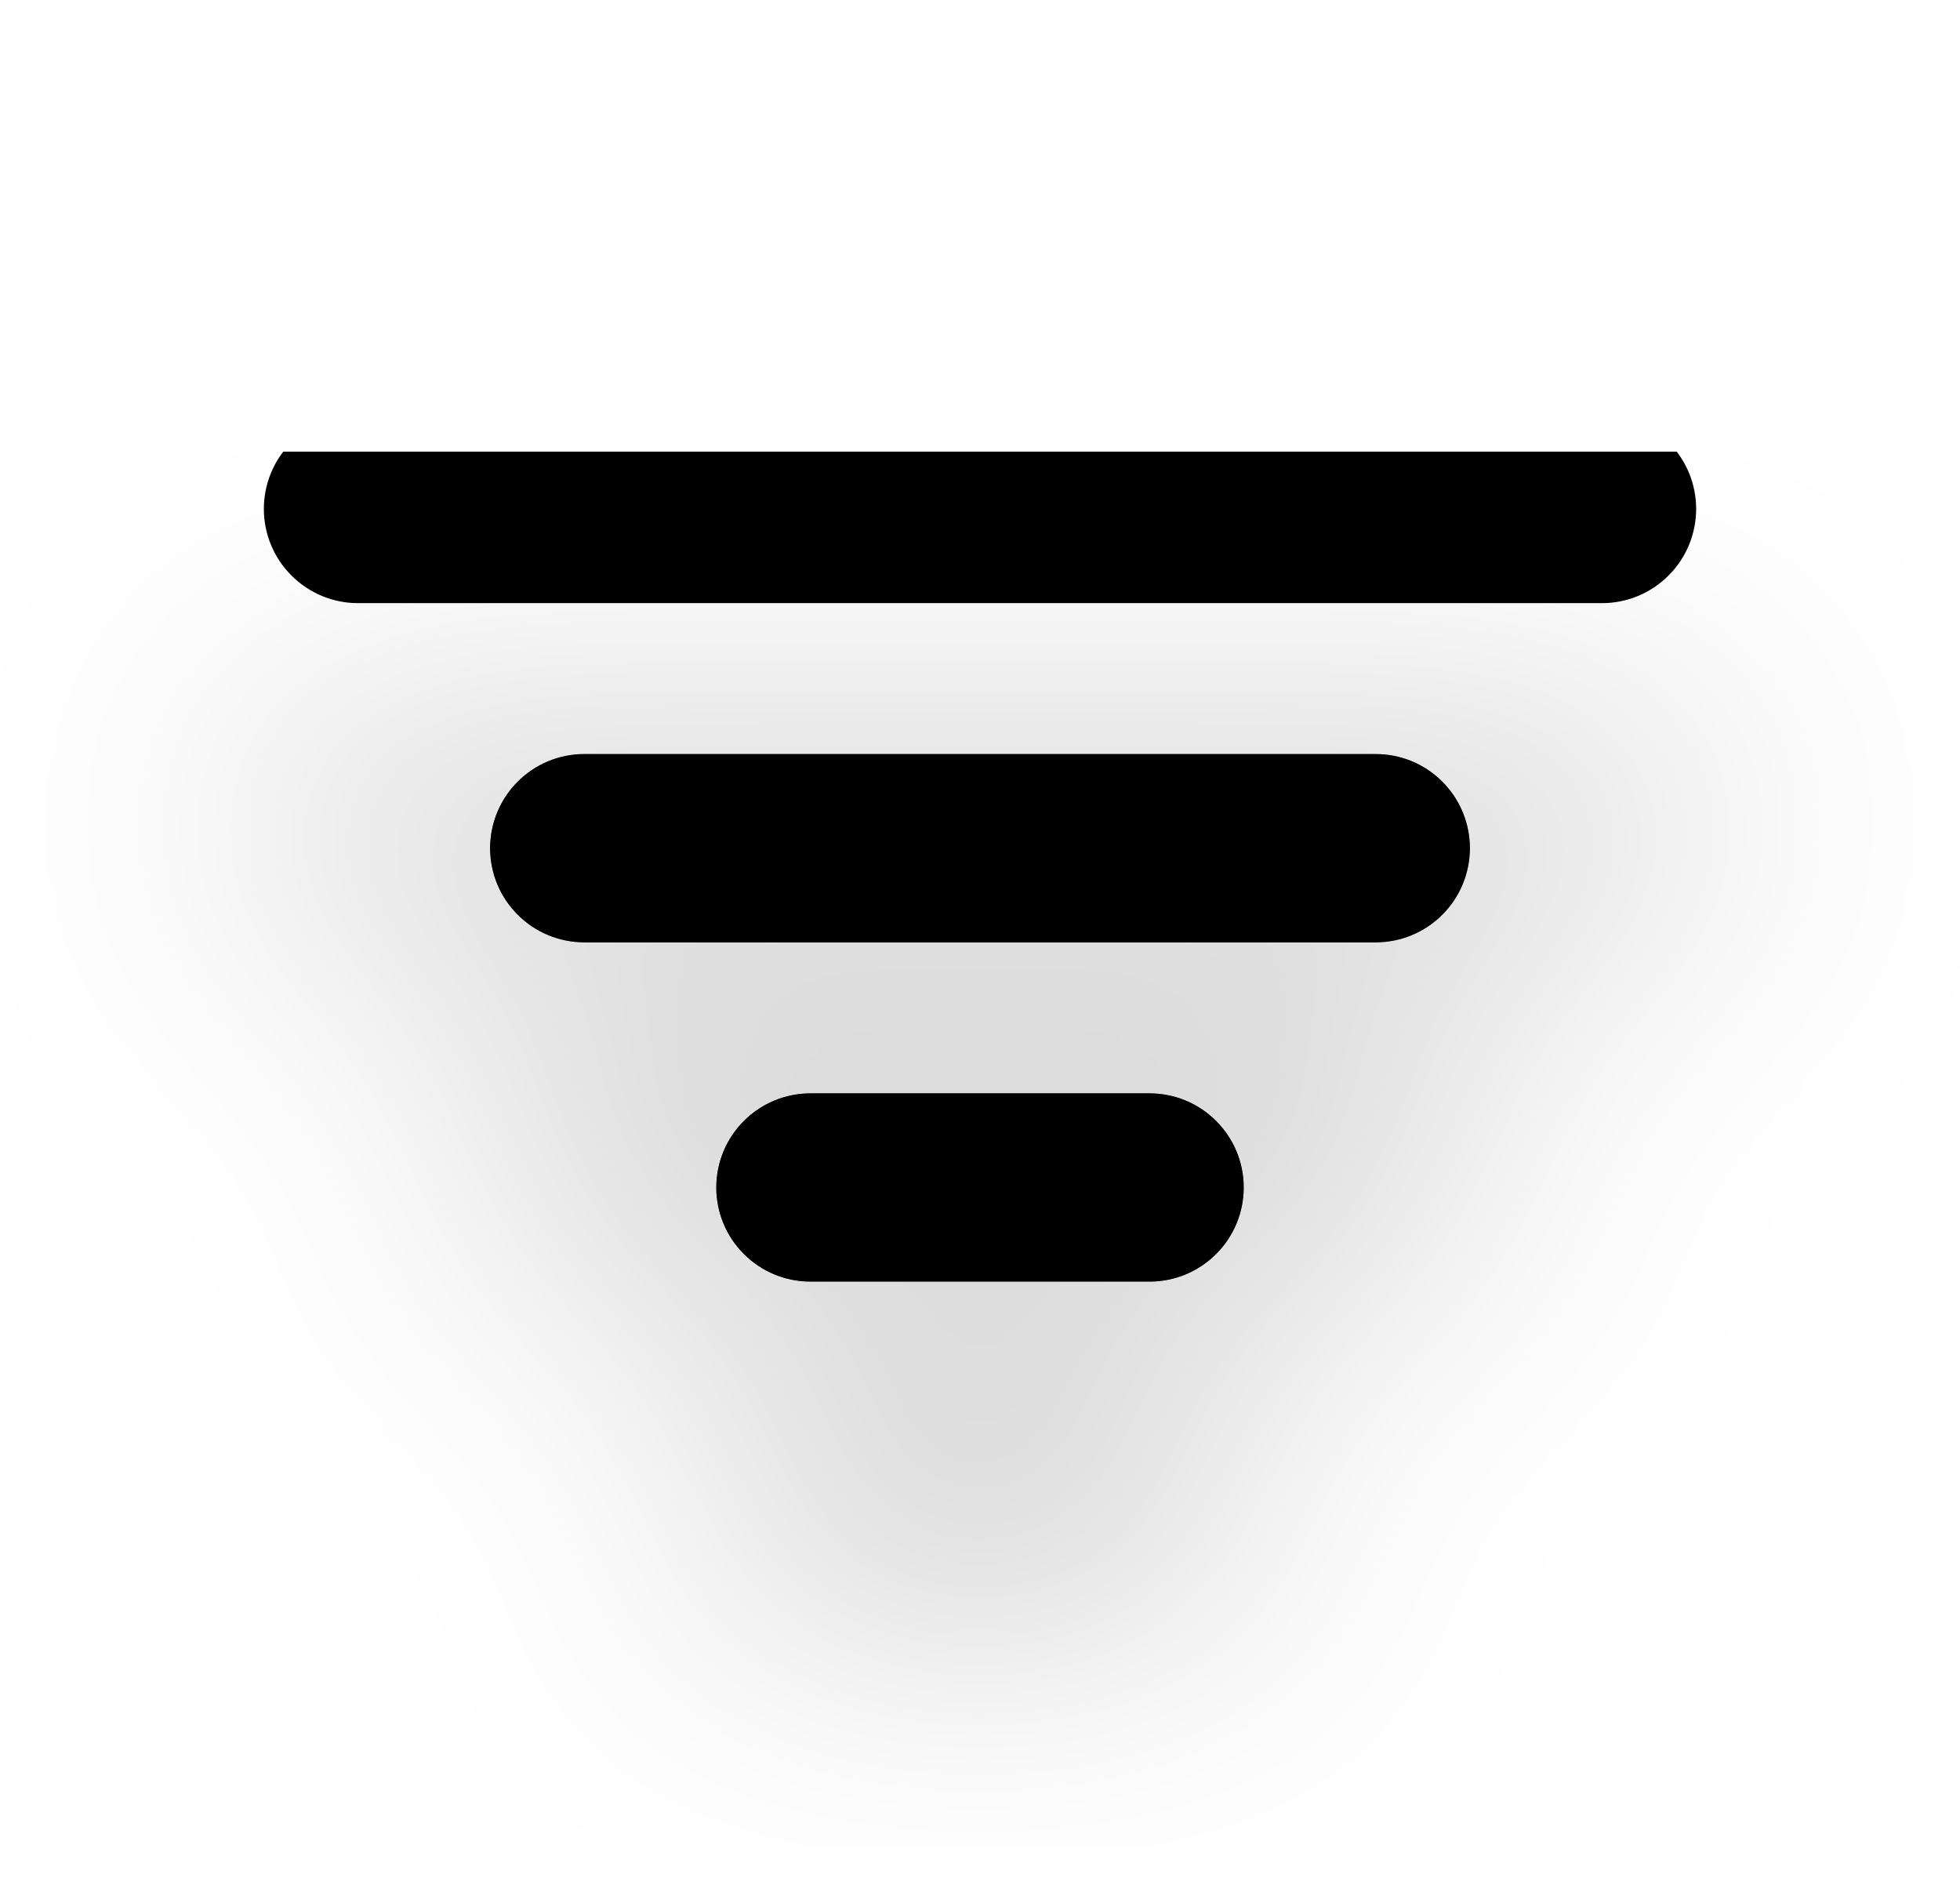
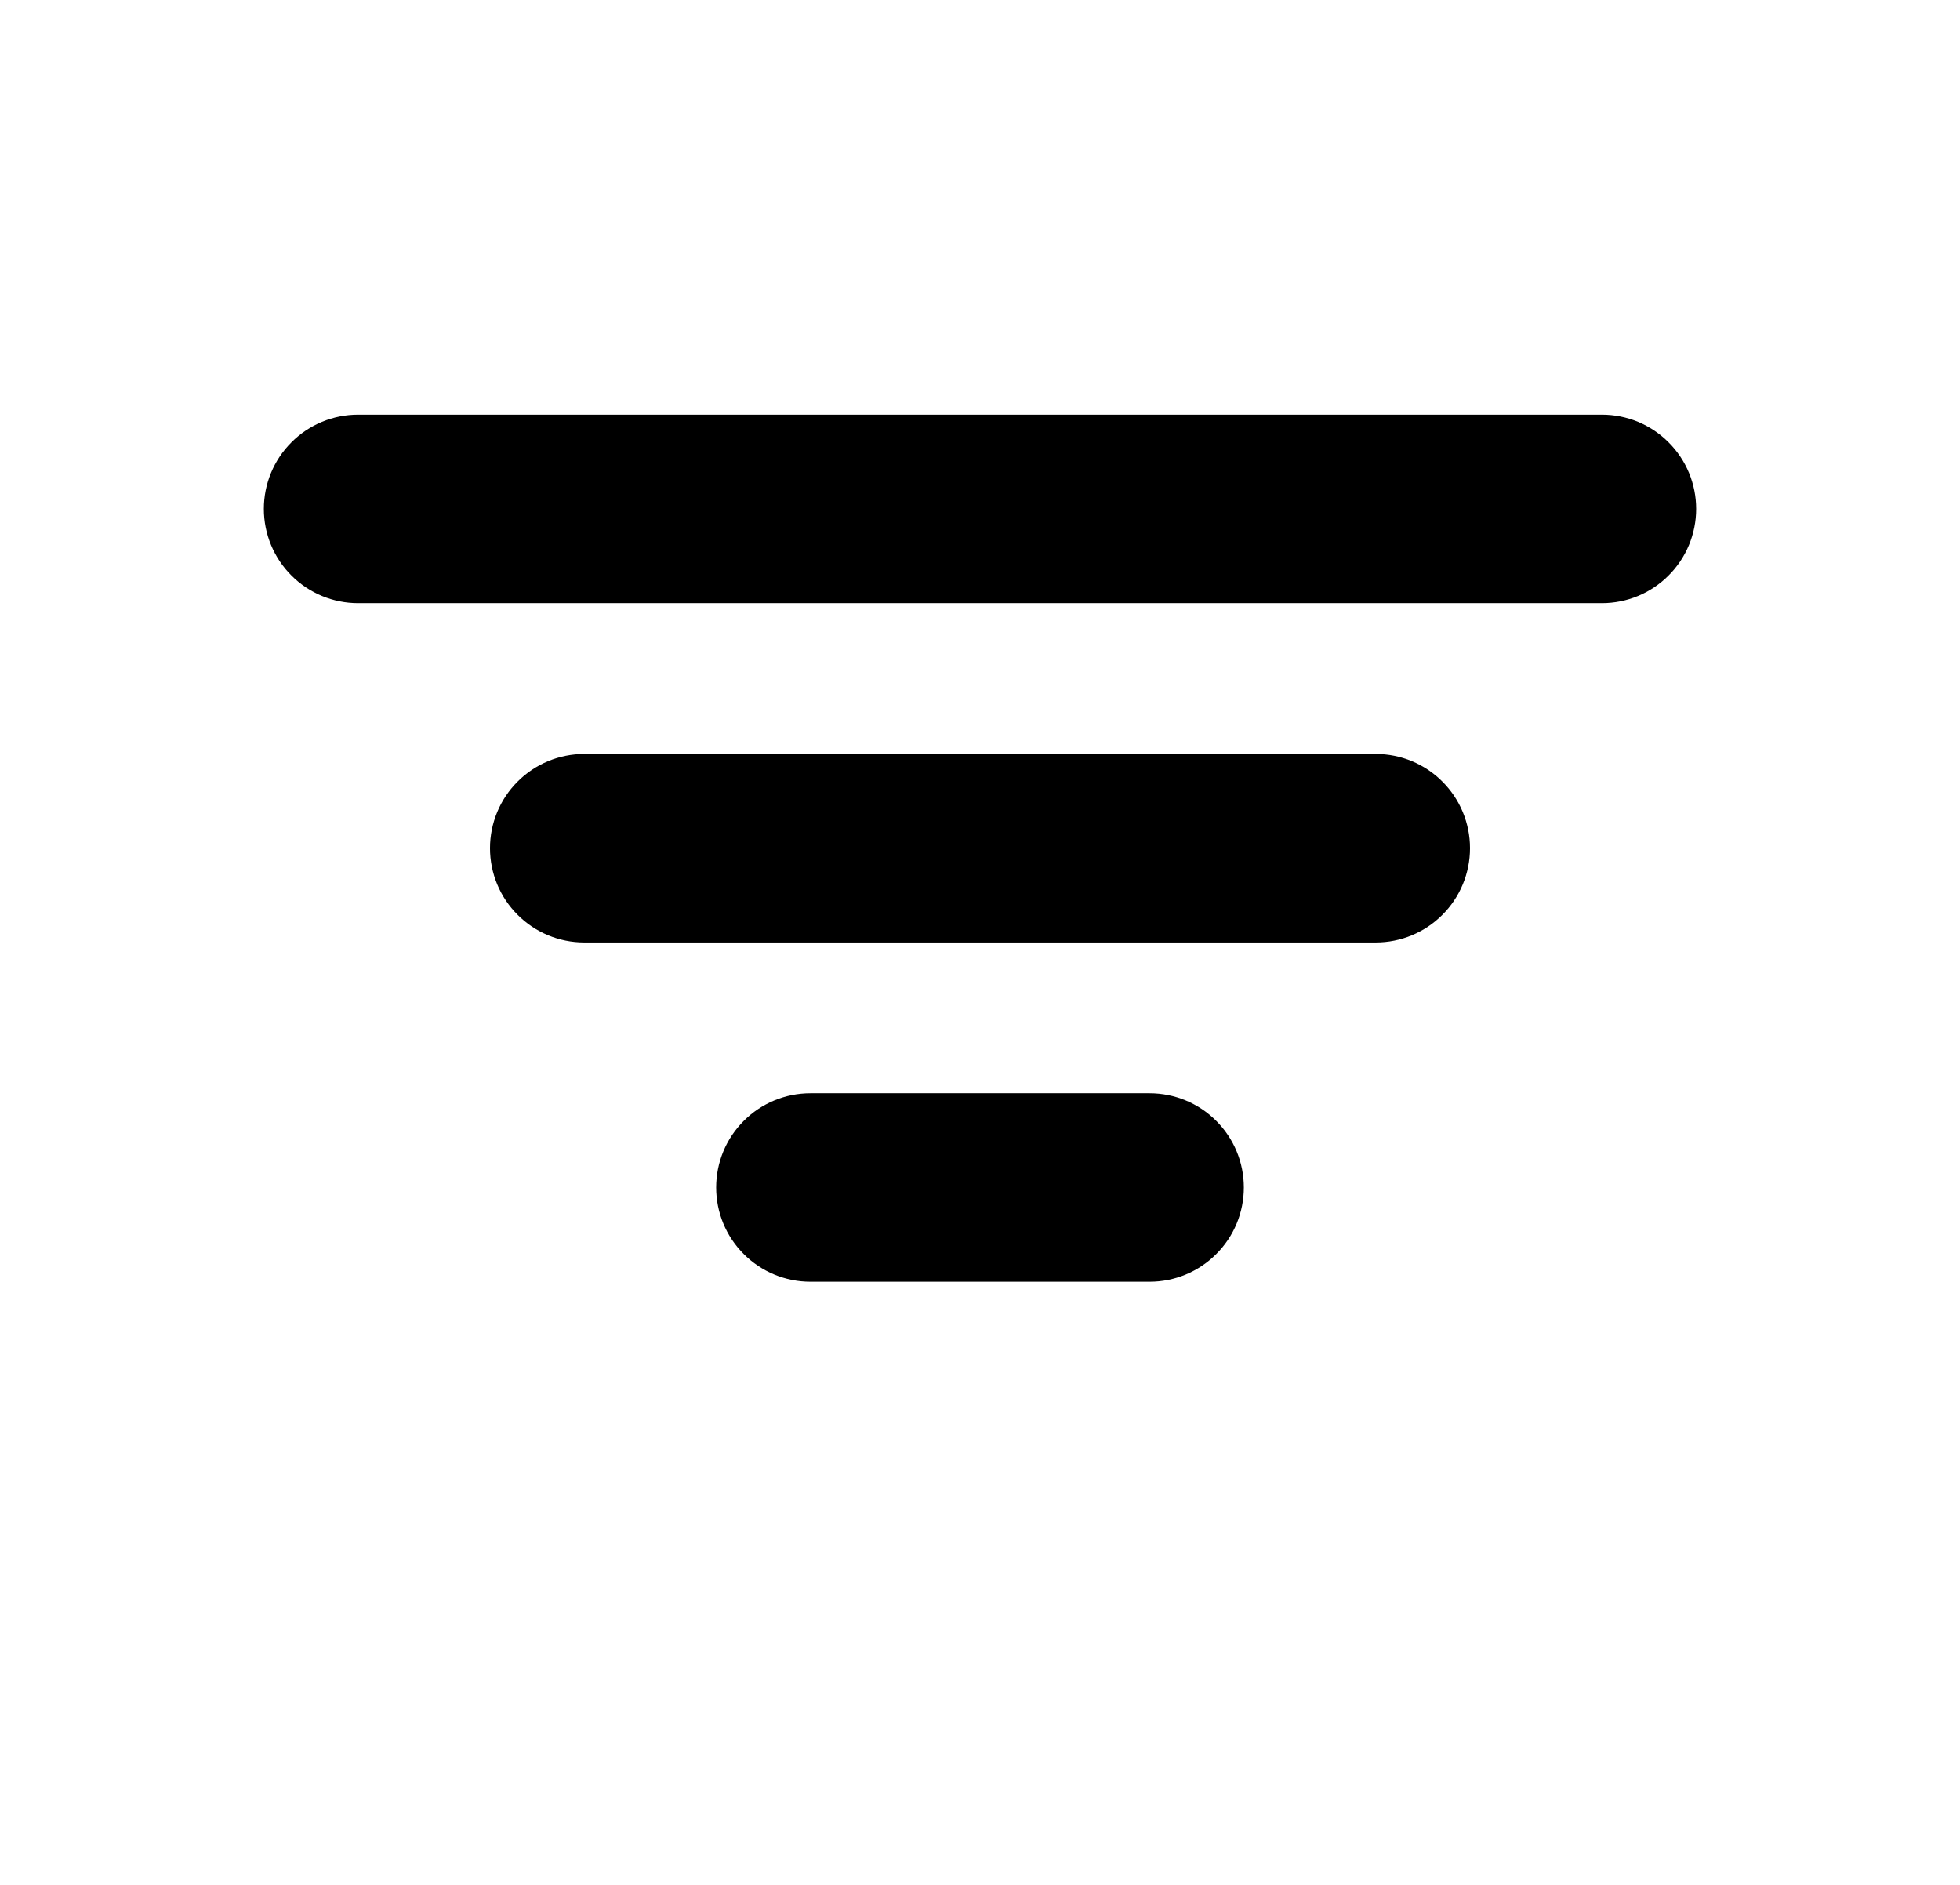
<svg xmlns="http://www.w3.org/2000/svg" width="26" height="25" viewBox="0 0 26 25" fill="none">
-   <g filter="url(#filter0_d_5001_10769)">
+   <g>
    <path d="M10 15.75C10 15.551 10.079 15.36 10.22 15.22C10.36 15.079 10.551 15 10.75 15H15.25C15.449 15 15.64 15.079 15.78 15.22C15.921 15.36 16 15.551 16 15.75C16 15.949 15.921 16.14 15.78 16.28C15.64 16.421 15.449 16.5 15.25 16.5H10.75C10.551 16.5 10.36 16.421 10.22 16.28C10.079 16.14 10 15.949 10 15.75ZM7 11.25C7 11.051 7.079 10.86 7.22 10.72C7.36 10.579 7.551 10.5 7.75 10.5H18.25C18.449 10.5 18.64 10.579 18.78 10.72C18.921 10.86 19 11.051 19 11.25C19 11.449 18.921 11.64 18.78 11.78C18.64 11.921 18.449 12 18.25 12H7.75C7.551 12 7.36 11.921 7.22 11.78C7.079 11.64 7 11.449 7 11.25ZM4 6.75C4 6.551 4.079 6.36 4.22 6.22C4.36 6.079 4.551 6 4.75 6H21.25C21.449 6 21.64 6.079 21.78 6.22C21.921 6.36 22 6.551 22 6.75C22 6.949 21.921 7.14 21.78 7.28C21.64 7.421 21.449 7.5 21.25 7.5H4.75C4.551 7.5 4.36 7.421 4.22 7.28C4.079 7.14 4 6.949 4 6.75Z" fill="black" />
    <path d="M10 15.75C10 15.551 10.079 15.36 10.22 15.22C10.36 15.079 10.551 15 10.75 15H15.25C15.449 15 15.64 15.079 15.78 15.22C15.921 15.36 16 15.551 16 15.75C16 15.949 15.921 16.14 15.78 16.28C15.64 16.421 15.449 16.5 15.25 16.5H10.75C10.551 16.5 10.36 16.421 10.22 16.28C10.079 16.14 10 15.949 10 15.75ZM7 11.25C7 11.051 7.079 10.86 7.22 10.72C7.36 10.579 7.551 10.5 7.75 10.5H18.25C18.449 10.5 18.64 10.579 18.78 10.72C18.921 10.86 19 11.051 19 11.25C19 11.449 18.921 11.64 18.78 11.78C18.64 11.921 18.449 12 18.25 12H7.75C7.551 12 7.36 11.921 7.22 11.78C7.079 11.64 7 11.449 7 11.25ZM4 6.75C4 6.551 4.079 6.36 4.22 6.22C4.36 6.079 4.551 6 4.75 6H21.25C21.449 6 21.64 6.079 21.78 6.22C21.921 6.36 22 6.551 22 6.75C22 6.949 21.921 7.14 21.78 7.28C21.64 7.421 21.449 7.5 21.25 7.5H4.75C4.551 7.5 4.36 7.421 4.22 7.28C4.079 7.14 4 6.949 4 6.75Z" stroke="black" />
  </g>
  <defs>
    <filter id="filter0_d_5001_10769" x="0" y="6" width="26" height="18.5" filterUnits="userSpaceOnUse" color-interpolation-filters="sRGB">
      <feFlood flood-opacity="0" result="BackgroundImageFix" />
      <feColorMatrix in="SourceAlpha" type="matrix" values="0 0 0 0 0 0 0 0 0 0 0 0 0 0 0 0 0 0 127 0" result="hardAlpha" />
      <feOffset dy="4" />
      <feGaussianBlur stdDeviation="2" />
      <feComposite in2="hardAlpha" operator="out" />
      <feColorMatrix type="matrix" values="0 0 0 0 0 0 0 0 0 0 0 0 0 0 0 0 0 0 0.25 0" />
      <feBlend mode="normal" in2="BackgroundImageFix" result="effect1_dropShadow_5001_10769" />
      <feBlend mode="normal" in="SourceGraphic" in2="effect1_dropShadow_5001_10769" result="shape" />
    </filter>
  </defs>
</svg>
